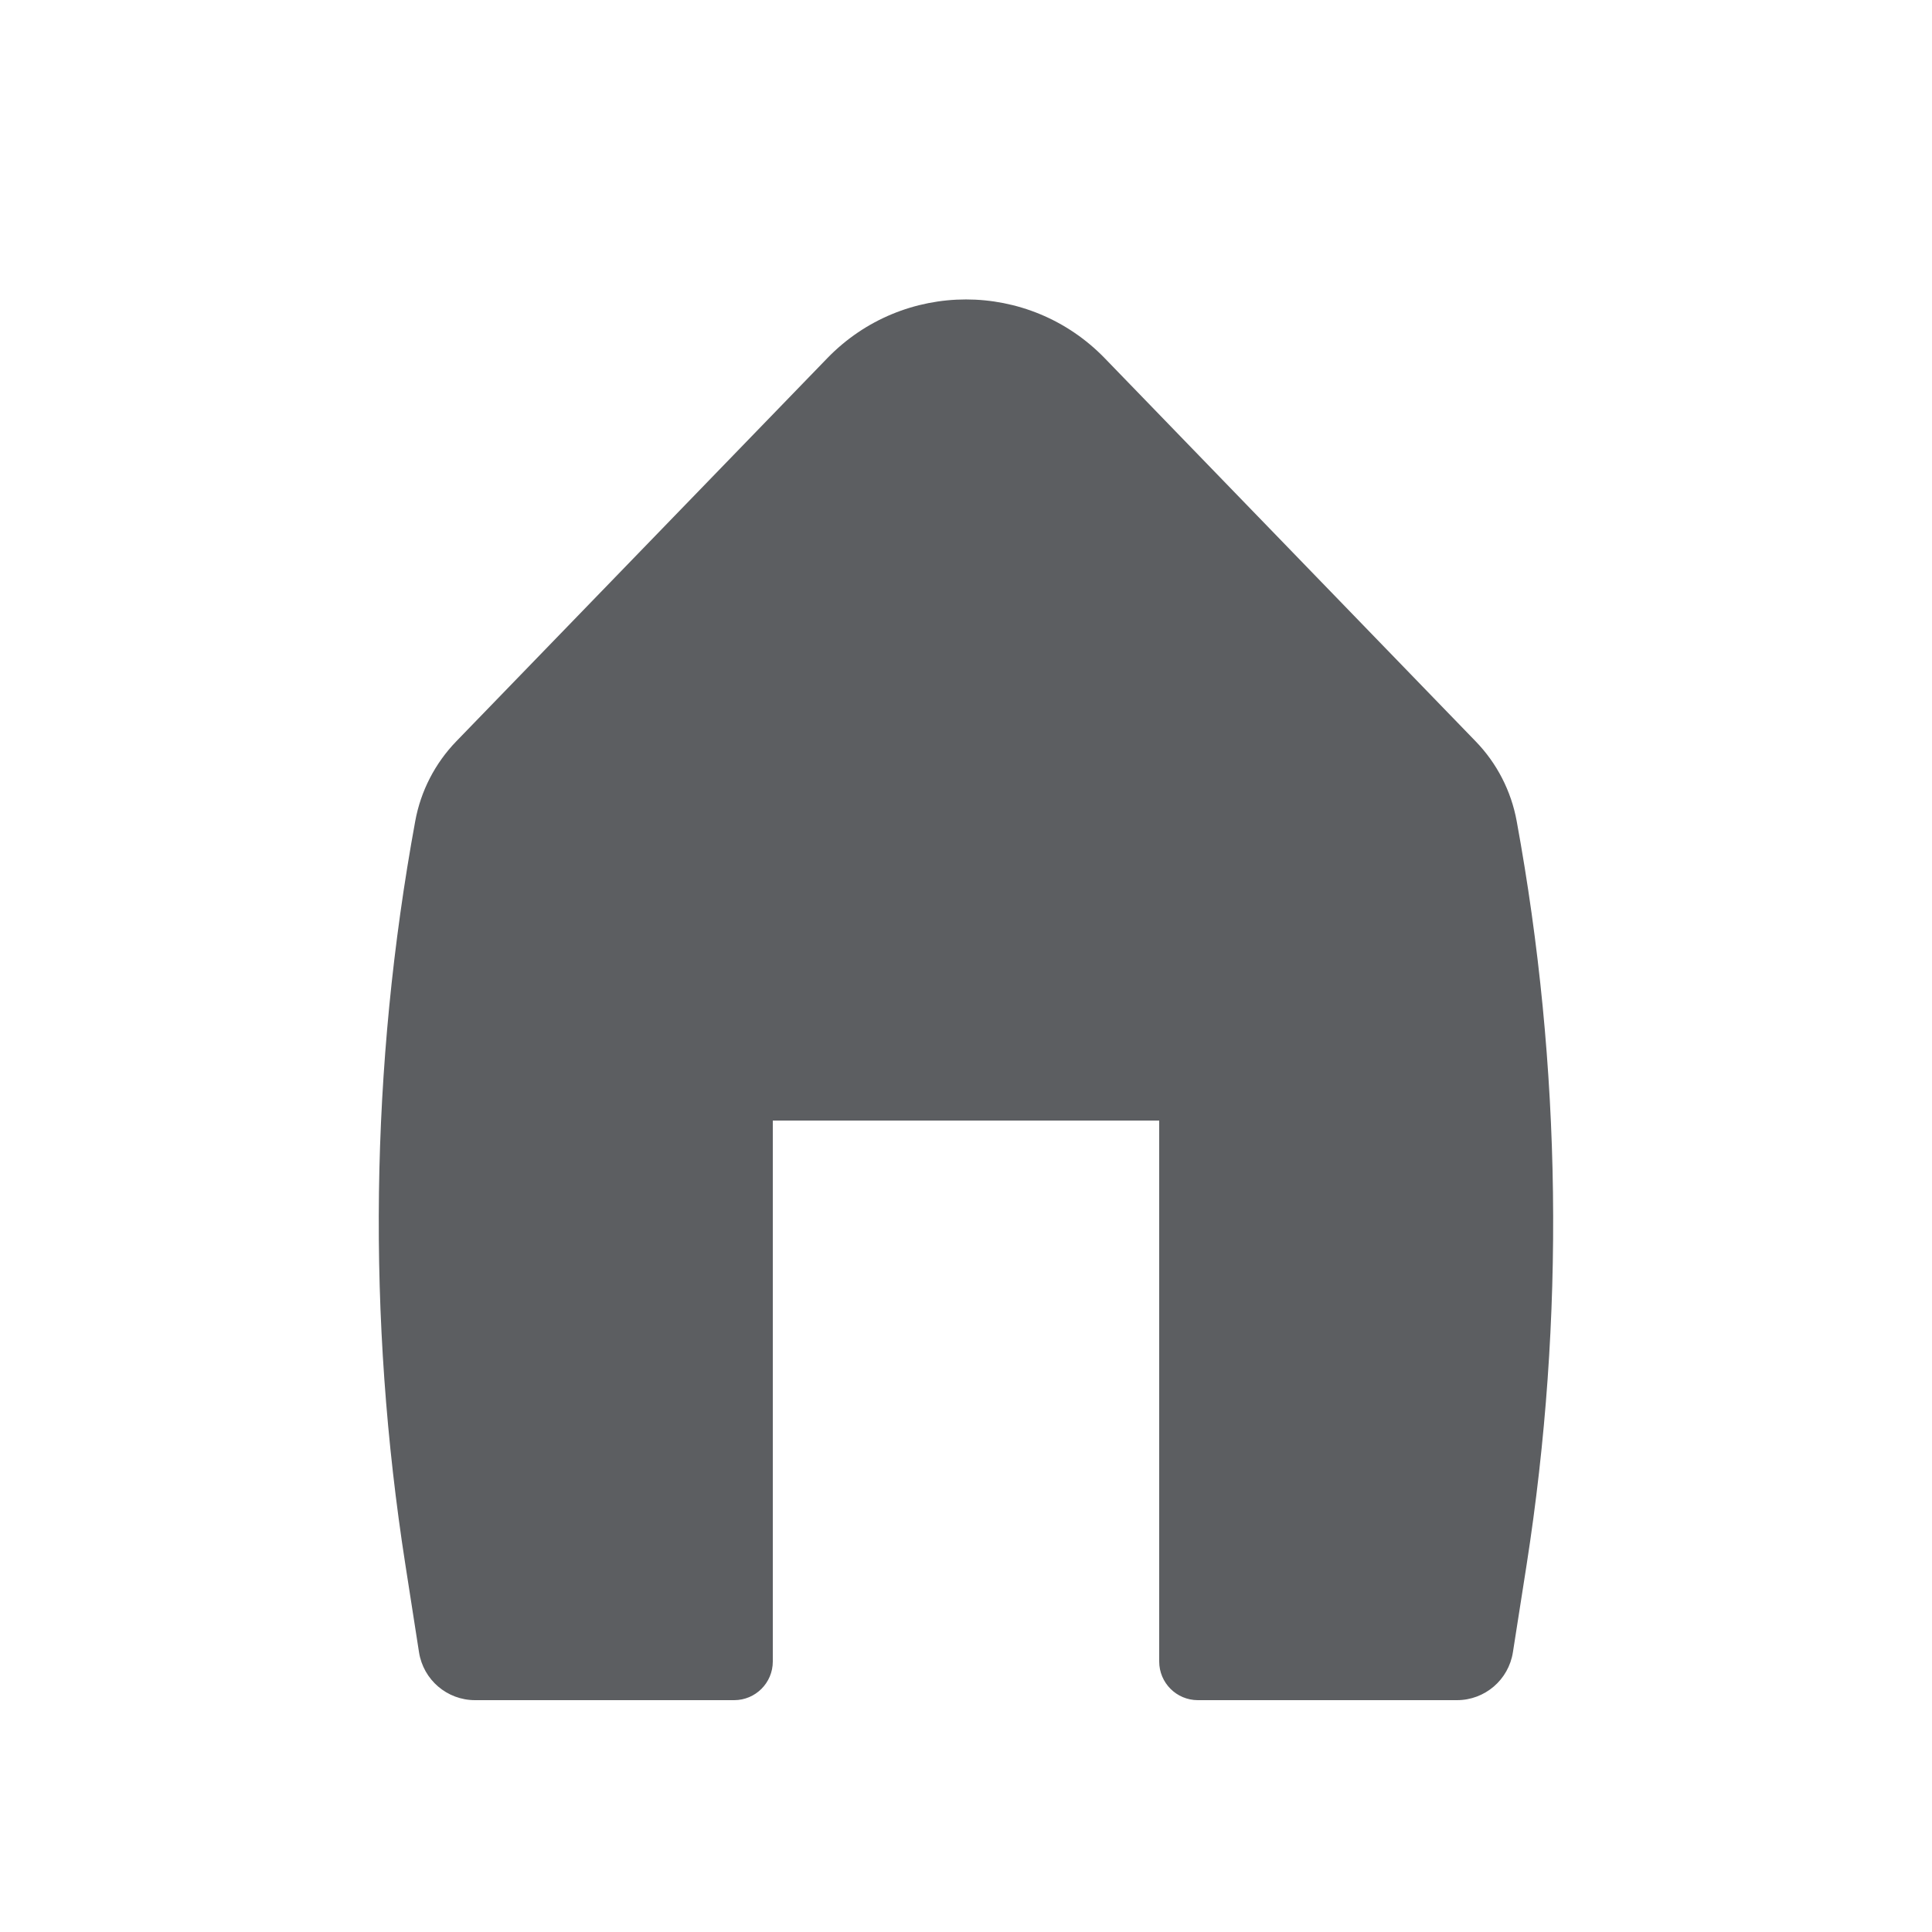
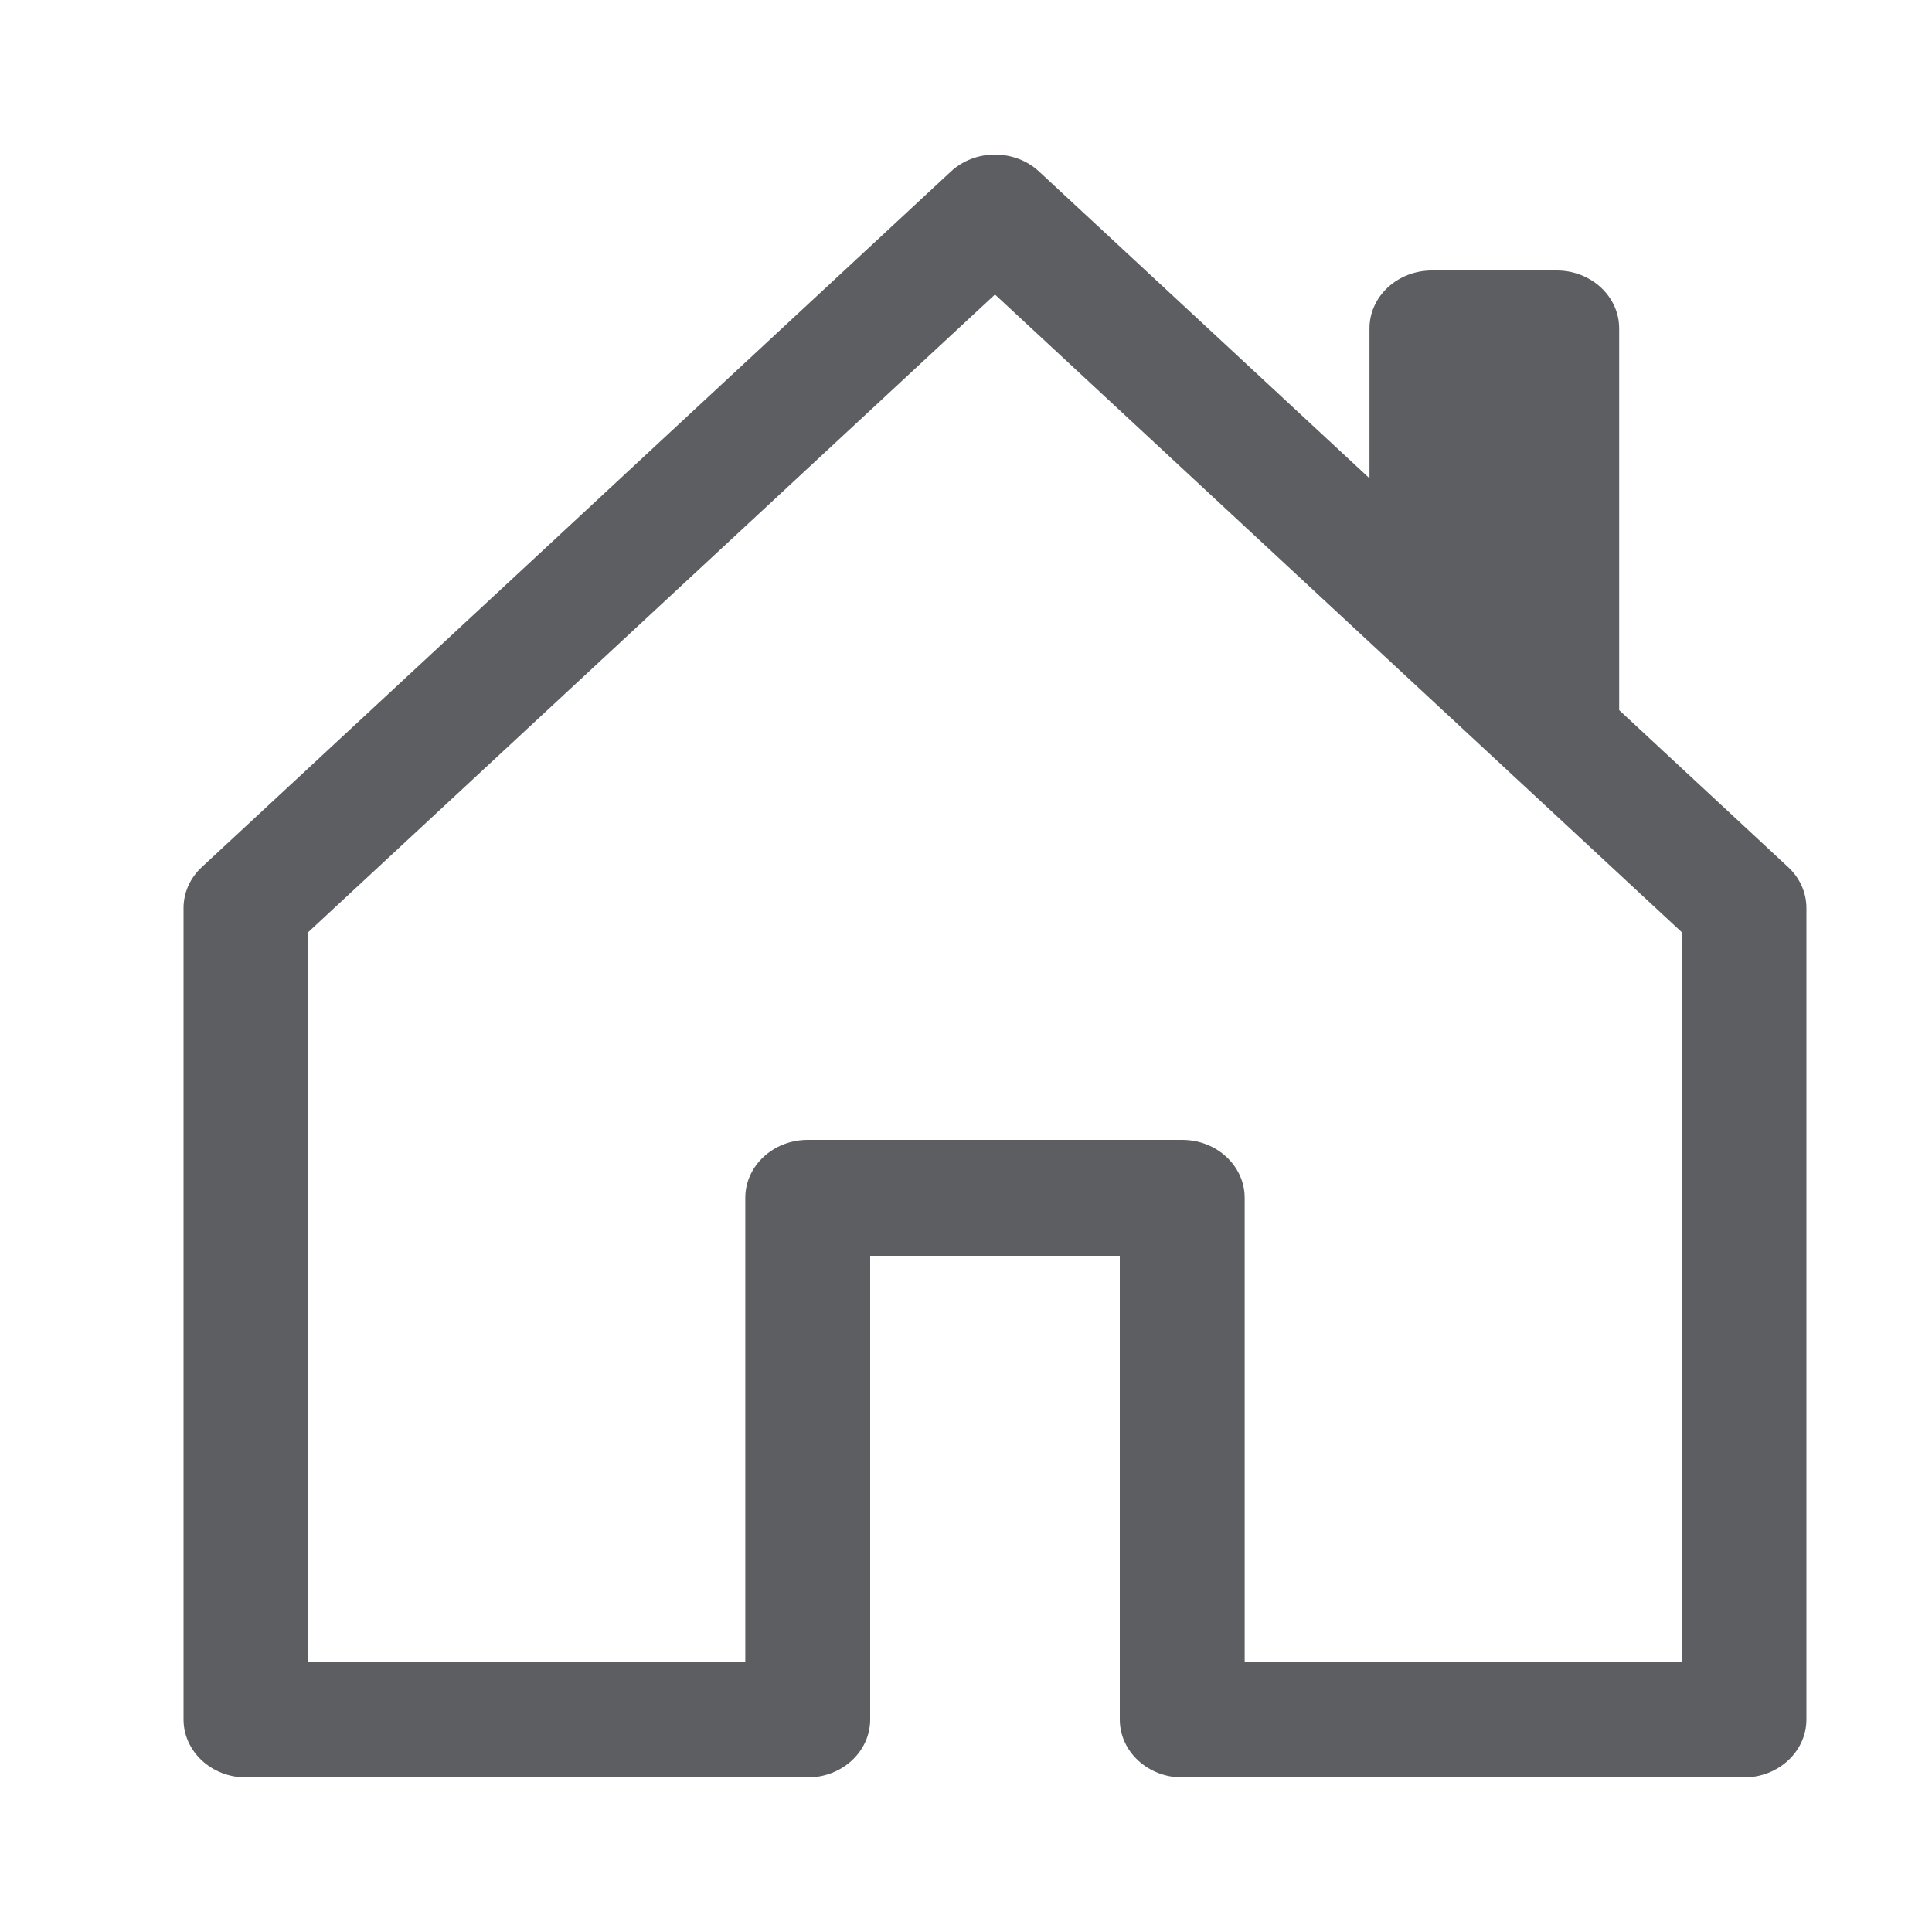
<svg xmlns="http://www.w3.org/2000/svg" width="25" height="25" viewBox="0 0 25 25" fill="none">
-   <path d="M14.296 4.636C13.313 3.621 11.686 3.621 10.704 4.636L5.905 9.592C5.63 9.876 5.444 10.236 5.373 10.626C4.79 13.804 4.747 17.057 5.246 20.25L5.422 21.38C5.478 21.737 5.785 22 6.147 22H9.5C9.776 22 10 21.776 10 21.5V14.5H15V21.5C15 21.776 15.224 22 15.5 22H18.853C19.214 22 19.521 21.737 19.577 21.38L19.754 20.25C20.252 17.057 20.209 13.804 19.626 10.626C19.555 10.236 19.37 9.876 19.094 9.592L14.296 4.636Z" fill="#5C5E61" />
+   <path d="M13.446 2.22C13.131 1.927 12.619 1.927 12.304 2.22L2.612 11.22C2.46 11.36 2.375 11.551 2.375 11.75V22.25C2.375 22.664 2.737 23 3.183 23H10.452C10.898 23 11.26 22.664 11.26 22.25V16.25H14.49V22.25C14.49 22.664 14.852 23 15.298 23H22.567C23.013 23 23.375 22.664 23.375 22.25V11.75C23.375 11.551 23.29 11.36 23.138 11.22L20.952 9.189V4.25C20.952 3.836 20.59 3.5 20.144 3.5H18.529C18.083 3.5 17.721 3.836 17.721 4.25V6.189L13.446 2.22ZM3.99 21.5V12.061L12.875 3.811L21.76 12.061V21.5H16.106V15.5C16.106 15.086 15.744 14.75 15.298 14.75H10.452C10.006 14.75 9.644 15.086 9.644 15.5V21.5H3.99Z" fill="#5C5E61" />
</svg>
